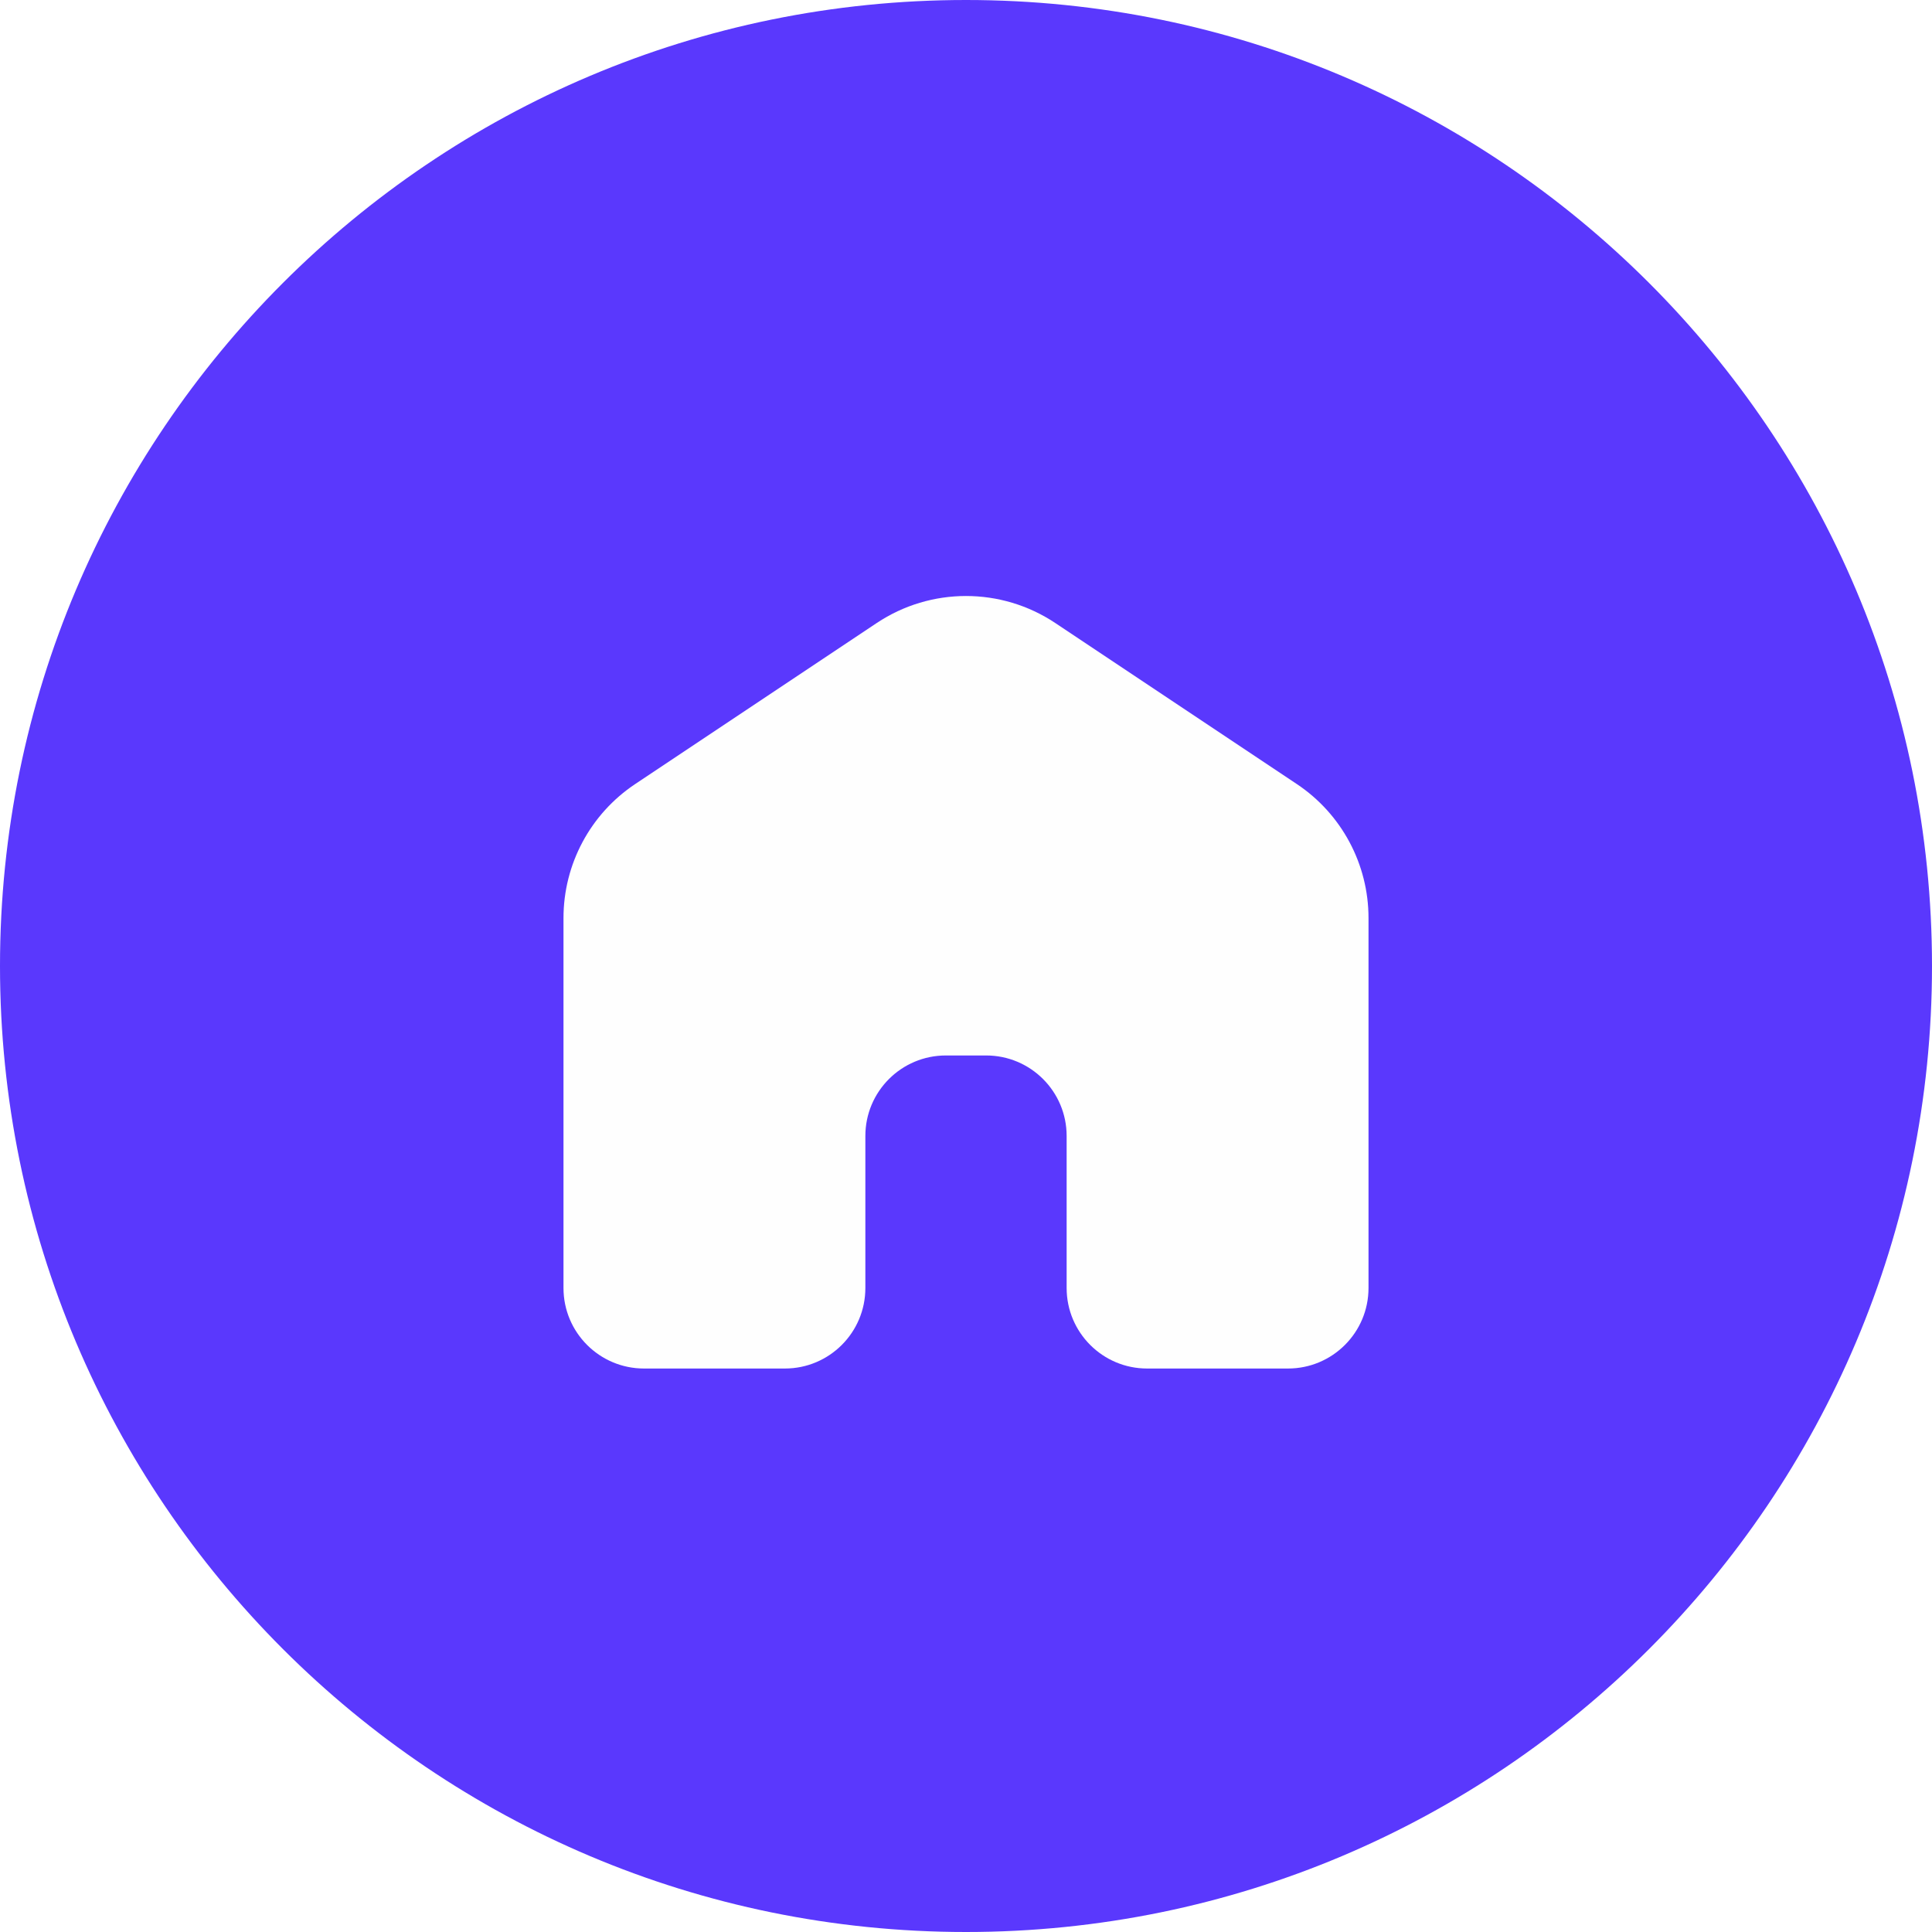
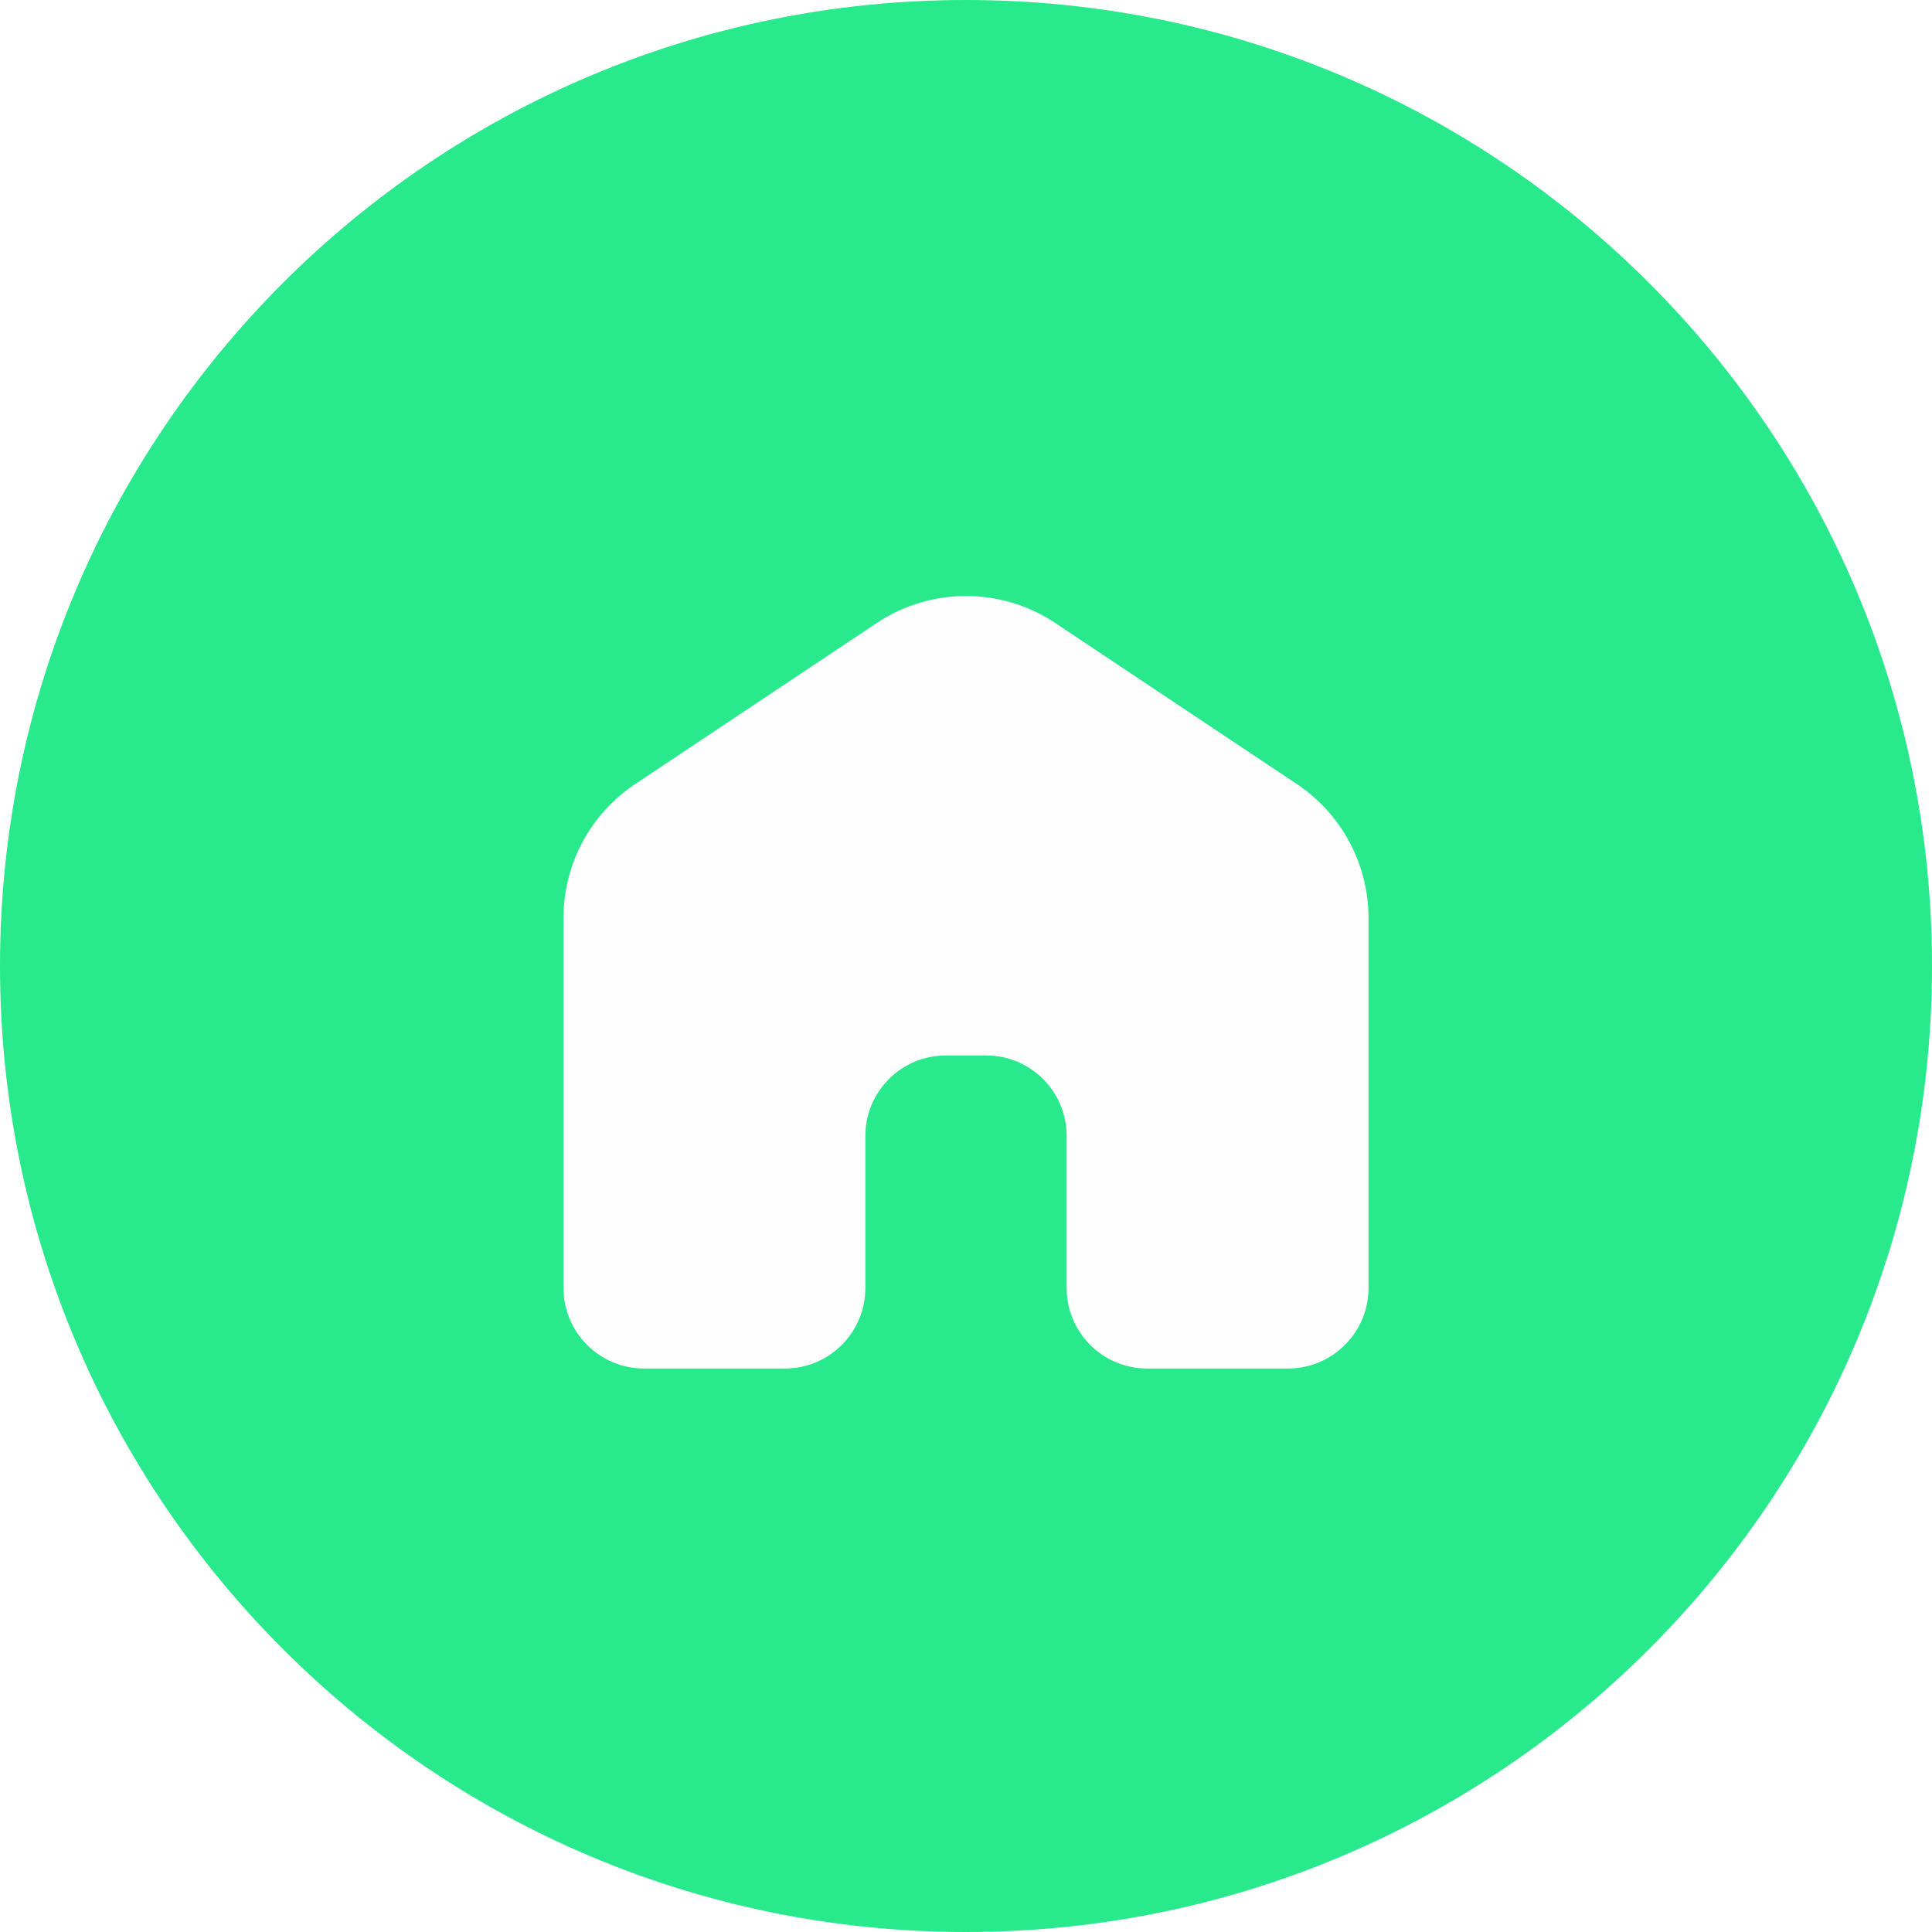
- <svg xmlns="http://www.w3.org/2000/svg" width="56px" height="56px" viewBox="0 0 56 56" version="1.1">
-   <g id="Símbolos" stroke="none" stroke-width="1" fill="none" fill-rule="evenodd">
-     <g id="Property-1=Home-Copia" transform="translate(-192, -22)" fill-rule="nonzero">
-       <g id="Frame-5718" transform="translate(192, 22)">
-         <rect id="Rectangle" fill="#5A38FD" x="0" y="0" width="56" height="56" rx="28" />
-         <g id="Icons_7" transform="translate(16.333, 17.2753)" fill="#FEFEFE">
-           <path d="M2.334,22.392 C1.045,22.392 0,21.347 0,20.058 L0,9.334 C0,7.773 0.78,6.316 2.078,5.451 L9.078,0.784 C10.646,-0.261 12.688,-0.261 14.256,0.784 L21.256,5.451 C22.554,6.316 23.334,7.773 23.334,9.334 L23.334,20.058 C23.334,21.347 22.289,22.392 21,22.392 L16.917,22.392 C15.628,22.392 14.584,21.347 14.584,20.058 L14.584,15.651 C14.584,14.362 13.539,13.318 12.25,13.318 L11.084,13.318 C9.795,13.318 8.75,14.362 8.75,15.651 L8.75,20.058 C8.75,21.347 7.706,22.392 6.417,22.392 L2.334,22.392 Z" id="home" />
-         </g>
-       </g>
+ <svg xmlns="http://www.w3.org/2000/svg" width="56" height="56" viewBox="0 0 56 56" fill="none">
+   <g id="Frame 5718">
+     <rect id="Rectangle" width="56" height="56" rx="28" fill="#28E98C" />
+     <g id="Icons_7">
+       <path id="home" d="M18.667 39.667C17.378 39.667 16.333 38.622 16.333 37.333V26.609C16.333 25.048 17.113 23.591 18.411 22.726L25.411 18.059C26.979 17.014 29.021 17.014 30.589 18.059L37.589 22.726C38.887 23.591 39.667 25.048 39.667 26.609V37.333C39.667 38.622 38.622 39.667 37.333 39.667H33.25C31.961 39.667 30.917 38.622 30.917 37.333V32.926C30.917 31.637 29.872 30.593 28.583 30.593H27.417C26.128 30.593 25.083 31.637 25.083 32.926V37.333C25.083 38.622 24.039 39.667 22.75 39.667H18.667Z" fill="#FEFEFE" />
    </g>
  </g>
</svg>
